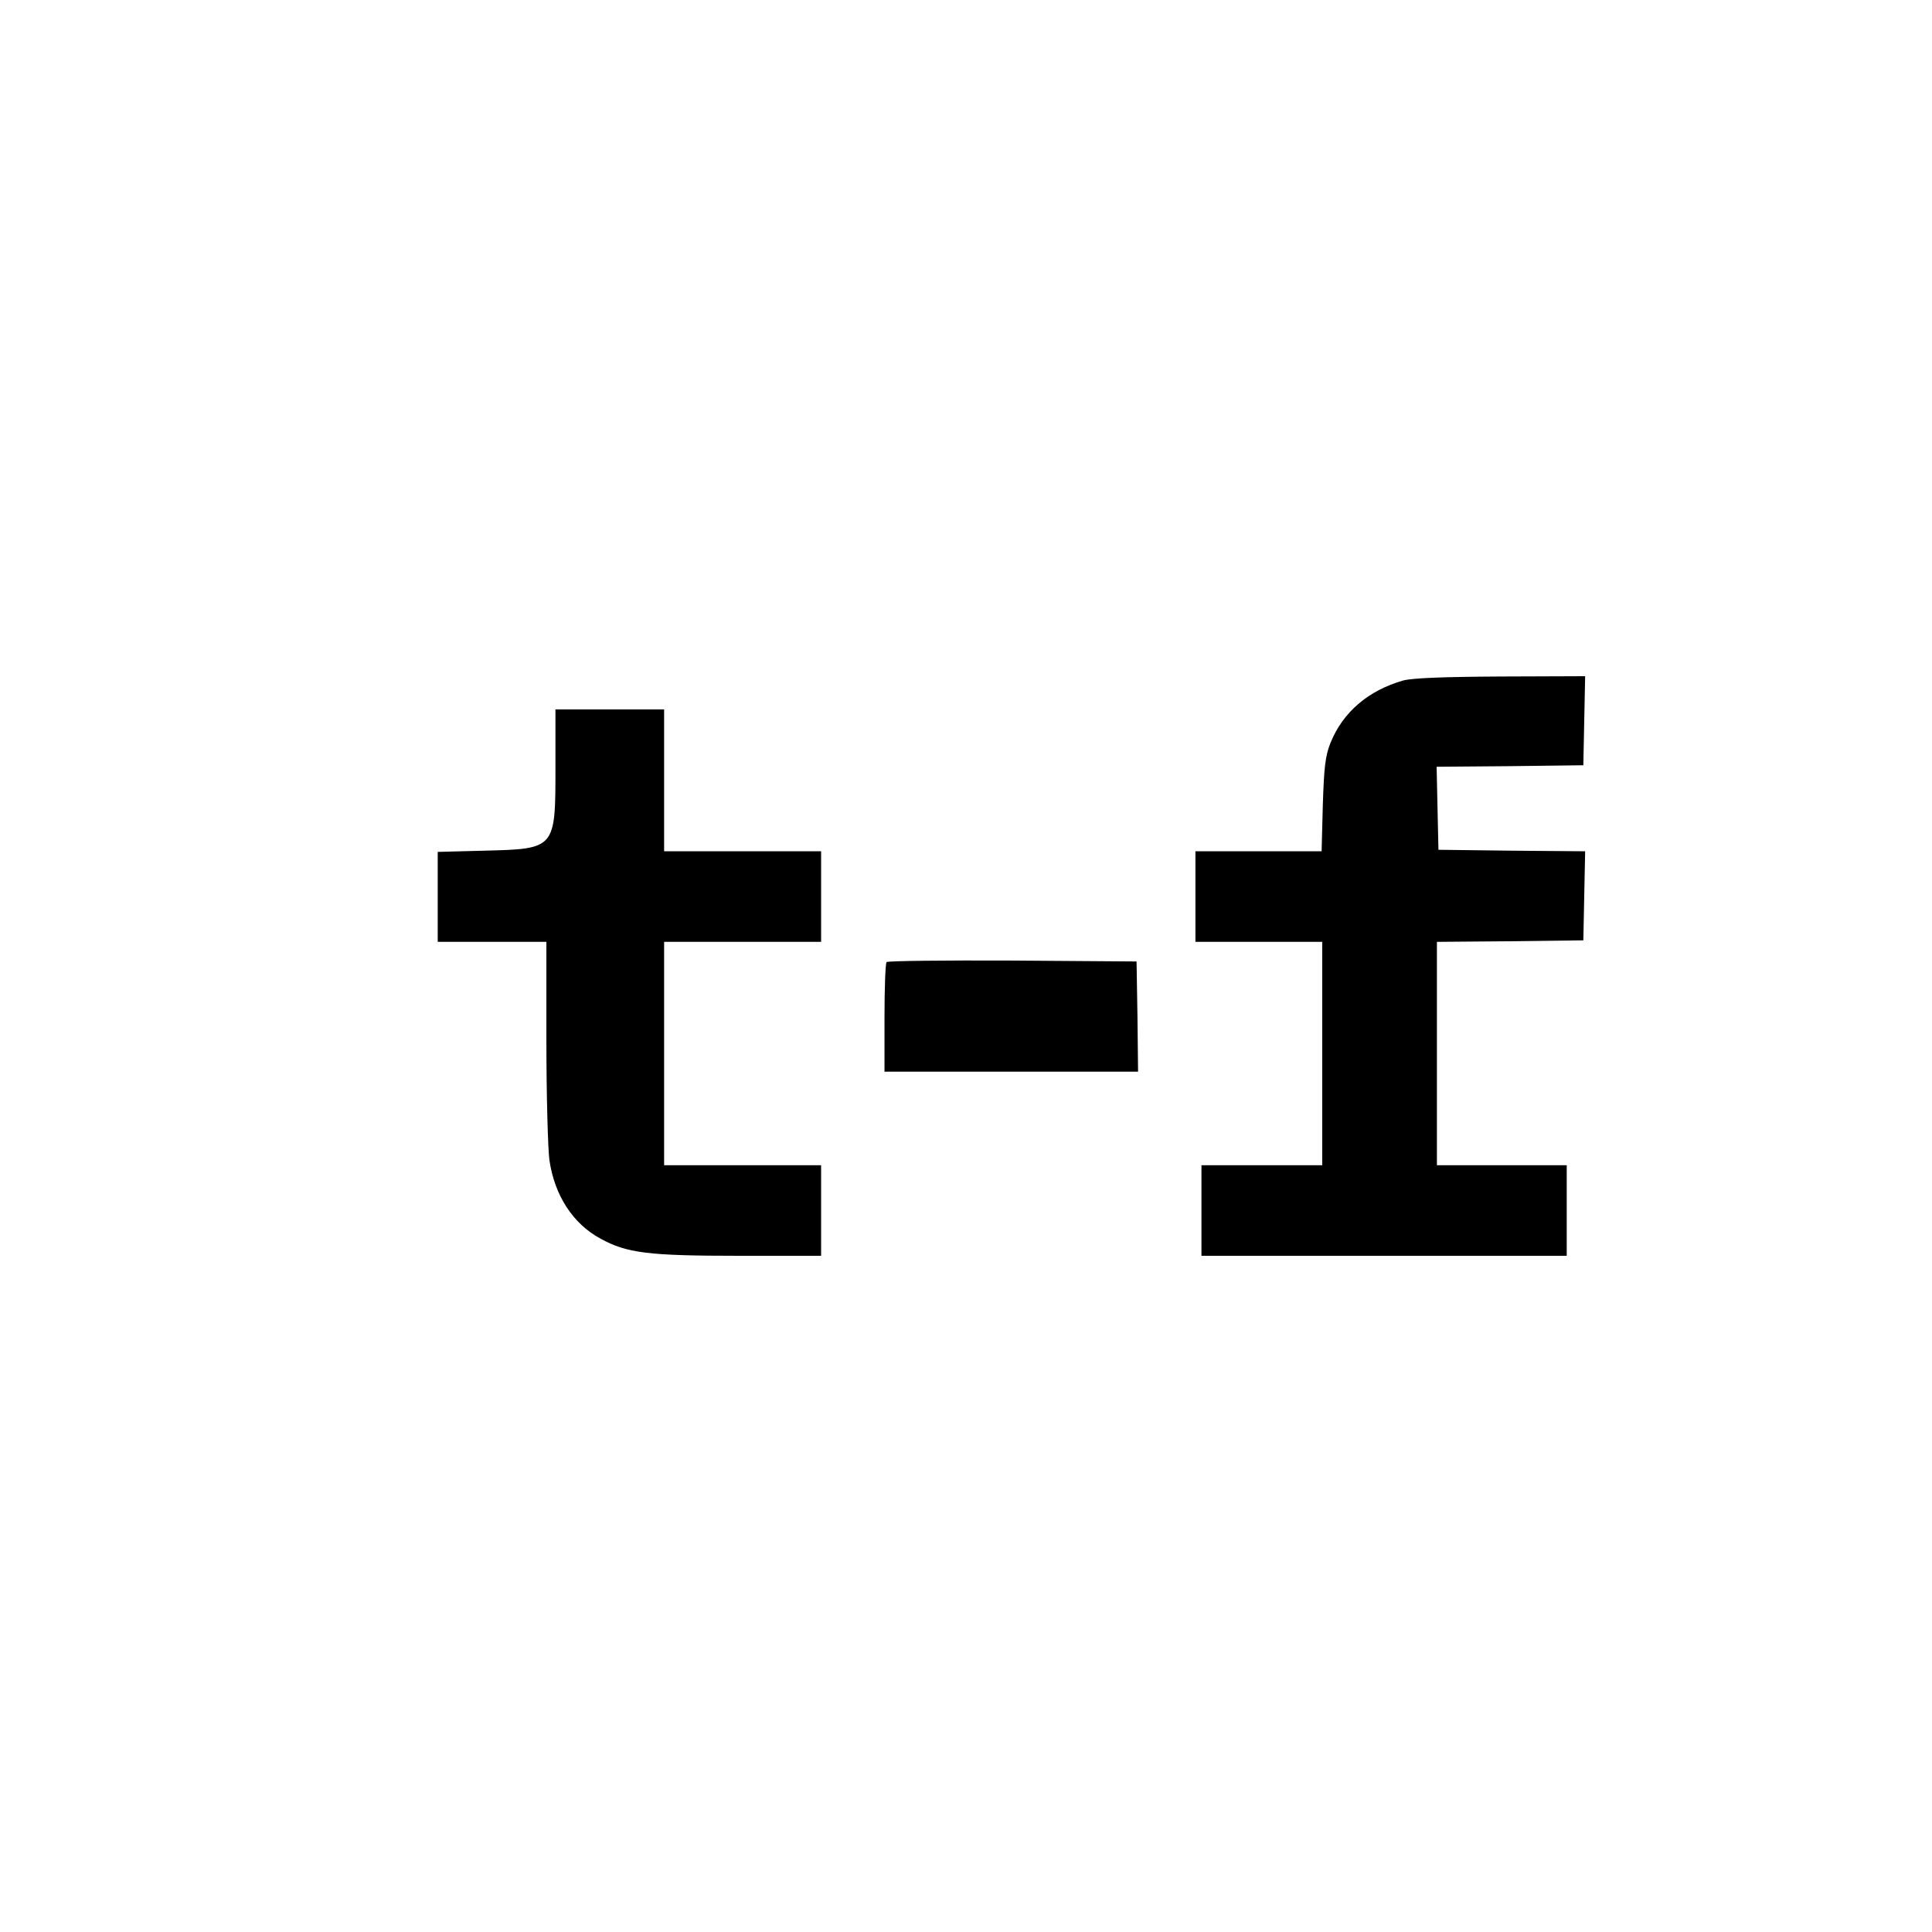
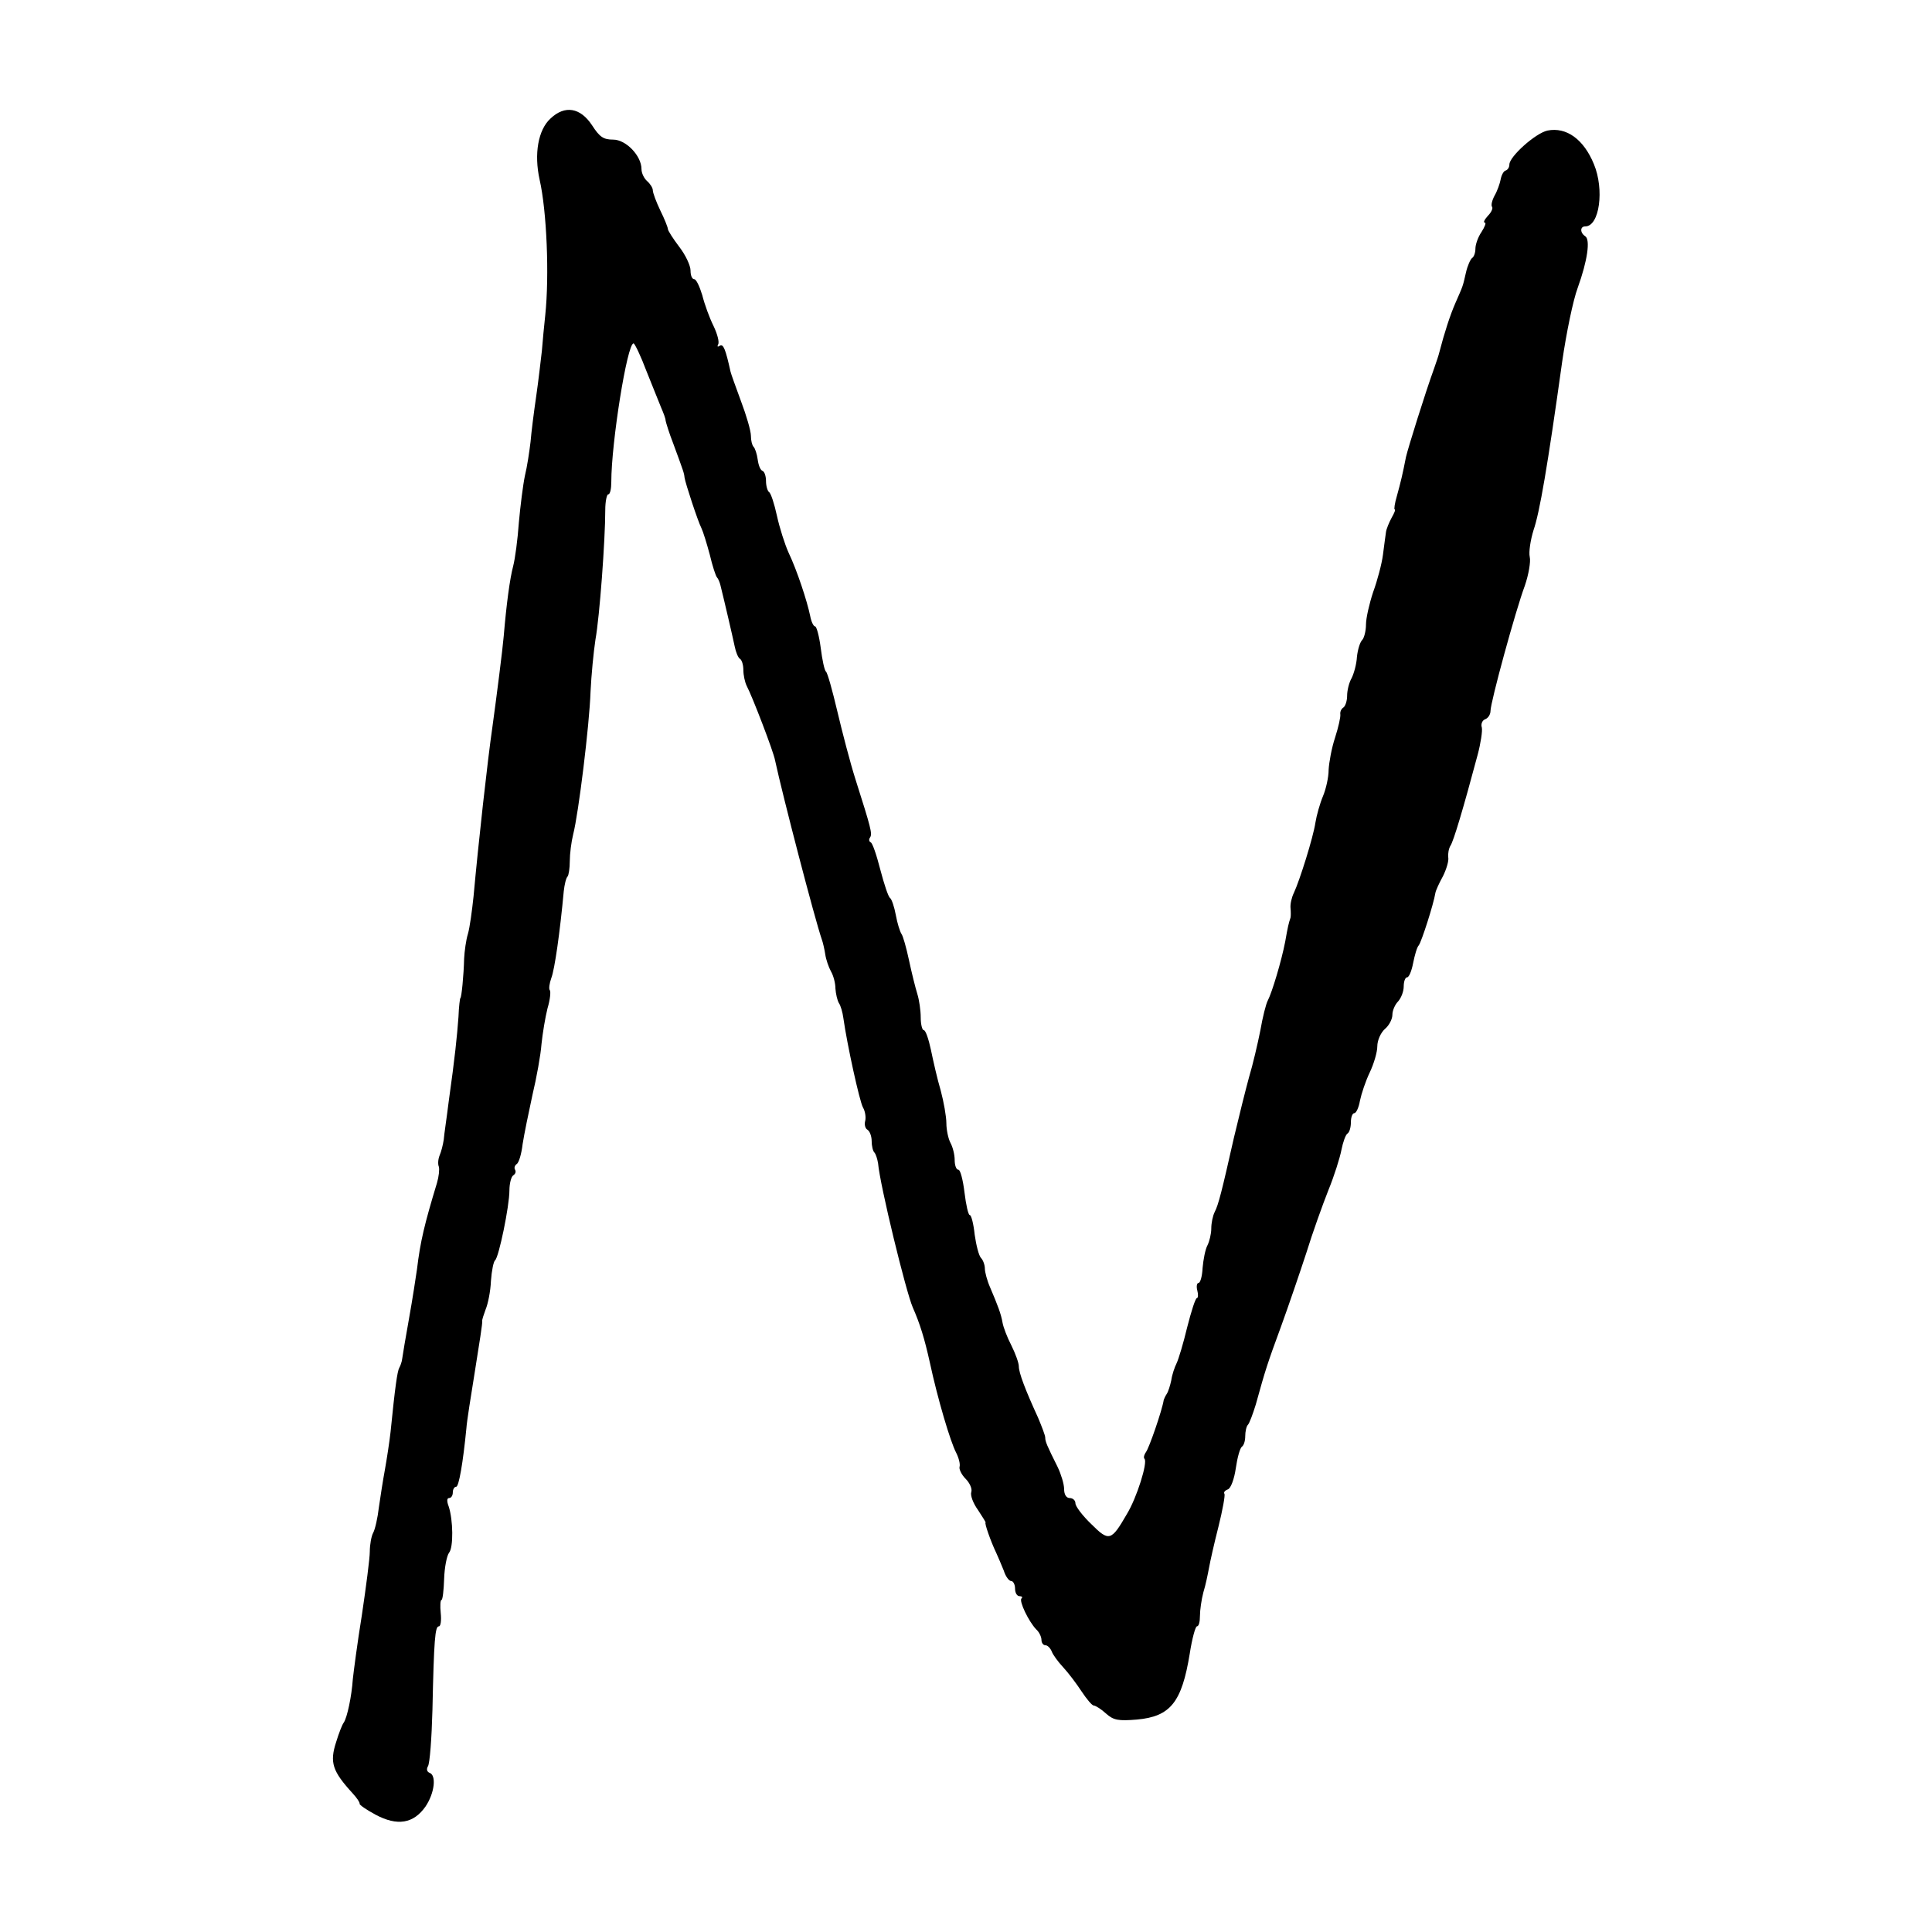
- <svg xmlns="http://www.w3.org/2000/svg" version="1.0" width="640pt" height="640pt" viewBox="0 0 640 640" preserveAspectRatio="xMidYMid meet">
-   <g transform="translate(0,640) scale(0.1,-0.1)" fill="#000000" stroke="none">
-     <path d="M4649 4146 c-116 -33 -201 -105 -242 -208 -17 -43 -21 -81 -25 -205 l-4 -153 -209 0 -209 0 0 -150 0 -150 210 0 210 0 0 -370 0 -370 -200 0 -200 0 0 -150 0 -150 605 0 605 0 0 150 0 150 -215 0 -215 0 0 370 0 370 243 2 242 3 3 147 3 148 -243 2 -243 3 -3 137 -3 138 243 2 243 3 3 148 3 147 -278 -1 c-191 -1 -292 -5 -324 -13z" />
-     <path d="M1840 3859 c0 -272 1 -271 -237 -277 l-153 -4 0 -149 0 -149 180 0 180 0 0 -327 c0 -181 5 -359 10 -396 17 -117 78 -211 169 -260 87 -48 158 -57 459 -57 l272 0 0 150 0 150 -260 0 -260 0 0 370 0 370 260 0 260 0 0 150 0 150 -260 0 -260 0 0 235 0 235 -180 0 -180 0 0 -191z" />
-     <path d="M2937 3213 c-4 -3 -7 -87 -7 -185 l0 -178 420 0 420 0 -2 183 -3 182 -411 3 c-226 1 -413 -1 -417 -5z" />
+ <svg xmlns="http://www.w3.org/2000/svg" version="1.0" width="512pt" height="512pt" viewBox="0 0 512 512" preserveAspectRatio="xMidYMid meet">
+   <g transform="translate(0,512) scale(0.1,-0.1)" fill="#000000" stroke="none">
+     <path d="M1459 4806 c-33 -30 -44 -94 -29 -162 19 -83 26 -254 15 -359 -3 -27 -7 -70 -9 -95 -3 -25 -9 -79 -15 -120 -6 -41 -13 -96 -15 -121 -3 -25 -9 -66 -15 -90 -5 -24 -12 -80 -16 -124 -3 -44 -10 -96 -15 -115 -9 -34 -18 -102 -25 -185 -3 -36 -19 -161 -30 -241 -13 -90 -37 -306 -50 -449 -4 -38 -10 -83 -15 -100 -5 -16 -9 -46 -10 -65 -1 -44 -7 -105 -10 -105 -1 0 -4 -22 -5 -50 -4 -53 -9 -104 -26 -225 -5 -41 -12 -86 -13 -100 -2 -14 -7 -33 -11 -42 -4 -10 -5 -23 -2 -30 2 -7 0 -26 -5 -43 -33 -109 -44 -154 -53 -229 -3 -21 -12 -80 -21 -130 -9 -50 -17 -98 -18 -106 -1 -9 -5 -20 -8 -25 -5 -9 -11 -50 -23 -170 -3 -27 -10 -72 -15 -100 -5 -27 -12 -72 -16 -100 -3 -27 -10 -58 -15 -67 -5 -9 -9 -32 -9 -50 0 -18 -10 -94 -21 -168 -12 -74 -22 -151 -24 -170 -3 -45 -15 -102 -24 -115 -4 -5 -13 -28 -20 -51 -18 -55 -10 -78 44 -137 11 -12 19 -24 18 -27 -1 -3 18 -16 42 -29 58 -31 101 -24 133 22 24 36 29 83 10 89 -7 3 -8 10 -4 17 5 7 10 74 12 149 4 188 7 222 17 222 5 0 7 16 5 35 -2 19 -1 35 2 35 3 0 6 25 7 56 1 30 7 61 13 69 12 14 11 87 -1 123 -5 13 -5 22 1 22 6 0 10 7 10 15 0 8 4 15 9 15 7 0 18 63 27 155 1 17 12 86 23 154 11 68 20 126 19 130 -1 3 4 17 9 31 6 14 13 48 14 75 2 28 7 52 11 55 10 8 38 144 38 185 0 19 5 37 10 40 6 4 8 10 5 15 -3 5 -1 11 4 15 6 3 13 27 16 53 4 26 16 84 26 130 11 46 22 107 24 135 3 29 10 71 16 95 7 23 9 45 6 48 -3 3 -1 18 4 32 9 23 23 122 33 230 2 18 6 35 10 39 3 3 6 22 6 41 0 19 4 51 9 71 14 54 43 289 46 378 2 43 8 105 13 138 11 60 26 264 26 343 0 23 4 42 8 42 5 0 8 15 8 33 0 103 42 367 59 367 3 0 19 -33 34 -73 16 -39 33 -83 39 -97 6 -14 12 -29 12 -35 1 -5 9 -32 20 -60 28 -76 29 -79 30 -90 2 -15 36 -118 45 -135 4 -8 14 -40 22 -70 7 -30 16 -57 19 -60 3 -3 7 -12 9 -20 11 -44 33 -139 38 -163 3 -15 9 -30 14 -33 5 -3 9 -16 9 -30 0 -13 4 -32 9 -42 14 -26 71 -174 75 -197 20 -93 105 -420 124 -475 3 -8 7 -26 9 -39 2 -14 9 -34 15 -45 7 -12 12 -32 12 -46 1 -14 5 -31 9 -38 5 -7 10 -25 12 -40 10 -71 43 -221 52 -237 6 -10 8 -26 6 -35 -3 -10 0 -21 6 -24 6 -4 11 -17 11 -30 0 -12 3 -26 7 -30 4 -4 8 -17 10 -29 5 -58 74 -341 92 -382 19 -43 31 -82 45 -145 21 -98 55 -212 70 -240 7 -14 11 -30 9 -37 -2 -6 5 -21 16 -32 11 -11 18 -27 15 -35 -3 -9 5 -30 18 -48 12 -18 21 -33 20 -33 -4 0 14 -51 28 -80 5 -11 14 -32 20 -47 5 -16 14 -28 20 -28 5 0 10 -9 10 -20 0 -11 5 -20 12 -20 6 0 9 -3 5 -6 -7 -7 19 -61 39 -82 8 -7 14 -20 14 -28 0 -8 5 -14 10 -14 6 0 13 -7 17 -16 3 -9 17 -28 31 -43 13 -14 35 -43 48 -63 14 -21 28 -38 33 -38 4 0 19 -9 32 -21 20 -18 33 -20 82 -16 89 8 119 46 140 175 6 39 15 72 19 72 5 0 8 12 8 28 0 15 4 43 9 62 6 19 12 49 15 65 3 17 14 66 25 109 11 44 18 83 16 87 -3 4 1 9 9 12 8 3 17 28 21 56 4 28 11 53 16 57 5 3 9 15 9 28 0 12 3 26 7 30 4 4 13 28 21 54 26 94 31 109 67 207 20 55 50 143 67 195 16 52 43 127 58 165 16 39 31 87 35 108 4 20 11 40 16 43 5 3 9 16 9 30 0 13 4 24 9 24 5 0 12 15 15 33 4 19 15 52 26 75 11 23 20 54 20 69 0 16 9 36 20 46 11 9 20 26 20 38 0 11 7 27 15 35 8 9 15 26 15 40 0 13 4 24 9 24 5 0 12 17 16 38 4 20 10 42 15 47 7 9 39 108 44 139 1 6 10 26 20 44 9 18 16 41 14 50 -1 9 1 23 6 31 8 12 33 95 72 241 8 30 13 63 11 72 -3 9 1 19 9 22 8 3 14 13 14 22 0 23 66 265 91 332 10 29 16 64 13 76 -3 13 2 45 10 71 16 46 37 167 76 447 11 76 29 163 41 195 26 72 34 128 20 137 -14 9 -14 26 0 26 38 0 51 98 23 165 -27 66 -73 99 -123 89 -32 -7 -101 -69 -101 -90 0 -7 -4 -14 -10 -16 -5 -1 -11 -12 -13 -23 -2 -11 -9 -31 -16 -43 -7 -13 -10 -26 -7 -30 3 -3 -1 -14 -11 -24 -9 -10 -13 -18 -8 -18 4 0 0 -11 -9 -25 -9 -13 -16 -33 -16 -44 0 -11 -4 -22 -9 -25 -4 -3 -12 -20 -16 -38 -9 -40 -8 -35 -28 -81 -14 -32 -29 -78 -43 -132 -1 -5 -7 -23 -13 -40 -25 -69 -70 -214 -75 -236 -9 -46 -14 -67 -24 -103 -6 -20 -8 -36 -6 -36 3 0 -1 -10 -8 -22 -7 -13 -14 -30 -15 -38 -1 -8 -5 -35 -8 -60 -3 -24 -15 -69 -26 -99 -10 -30 -19 -69 -19 -86 0 -17 -5 -36 -10 -41 -6 -6 -12 -26 -14 -45 -1 -19 -8 -44 -14 -56 -7 -12 -12 -33 -12 -47 0 -14 -5 -28 -10 -31 -6 -4 -9 -12 -8 -18 1 -7 -5 -34 -14 -62 -9 -27 -16 -66 -17 -85 0 -20 -7 -51 -15 -70 -8 -19 -17 -51 -20 -70 -6 -40 -42 -154 -57 -186 -6 -12 -10 -30 -9 -40 1 -10 1 -22 0 -26 -5 -15 -7 -23 -14 -63 -10 -52 -35 -135 -46 -156 -5 -9 -14 -45 -20 -80 -7 -35 -20 -91 -30 -124 -9 -33 -27 -105 -40 -160 -32 -142 -41 -178 -51 -197 -5 -10 -9 -29 -9 -44 0 -14 -5 -34 -10 -44 -6 -11 -11 -38 -13 -60 -1 -22 -6 -40 -11 -40 -4 0 -6 -9 -3 -20 3 -11 2 -20 -1 -20 -4 0 -15 -35 -26 -78 -10 -42 -23 -85 -28 -95 -5 -10 -12 -30 -14 -45 -3 -14 -8 -30 -12 -36 -4 -6 -7 -13 -8 -16 -4 -27 -39 -128 -47 -138 -5 -7 -7 -15 -4 -18 9 -9 -20 -103 -47 -147 -41 -71 -47 -73 -94 -26 -23 22 -42 47 -42 55 0 8 -7 14 -15 14 -9 0 -15 9 -15 24 0 13 -8 39 -17 58 -29 58 -33 68 -33 78 0 6 -9 29 -19 53 -34 74 -51 119 -51 136 0 9 -9 34 -20 56 -11 21 -21 48 -23 59 -4 24 -13 47 -33 94 -8 18 -14 41 -14 50 0 10 -5 23 -10 28 -6 6 -13 34 -17 62 -3 29 -9 52 -13 52 -4 0 -10 27 -14 60 -4 33 -11 60 -16 60 -6 0 -10 12 -10 26 0 14 -5 34 -11 45 -6 11 -11 35 -11 52 0 18 -7 57 -15 87 -9 30 -20 79 -26 108 -6 28 -14 52 -19 52 -4 0 -8 15 -8 34 0 18 -4 46 -9 62 -5 16 -15 56 -22 89 -7 33 -16 65 -20 70 -4 6 -11 28 -15 50 -4 22 -11 42 -15 45 -5 3 -16 37 -26 75 -10 39 -21 72 -26 73 -4 2 -5 8 -1 13 6 10 2 25 -39 154 -14 44 -35 125 -48 180 -13 55 -26 102 -30 105 -4 3 -10 31 -14 63 -4 31 -11 57 -15 57 -4 0 -10 12 -13 28 -8 39 -35 121 -57 167 -10 22 -24 66 -31 98 -7 32 -16 60 -21 63 -4 3 -8 16 -8 29 0 13 -4 25 -9 27 -6 2 -11 15 -13 30 -2 15 -7 30 -11 34 -4 4 -7 17 -7 29 0 13 -12 54 -26 91 -14 38 -27 74 -28 79 -13 59 -19 74 -28 69 -6 -4 -8 -3 -5 3 4 6 -2 28 -12 49 -11 22 -24 58 -30 82 -7 23 -16 42 -21 42 -6 0 -10 10 -10 23 0 13 -13 41 -30 63 -16 21 -30 43 -30 47 0 4 -9 27 -20 49 -11 23 -20 47 -20 54 0 6 -7 17 -15 24 -8 7 -15 21 -15 32 0 35 -41 78 -75 78 -26 0 -36 7 -56 38 -31 47 -72 54 -110 18z" />
  </g>
</svg>
